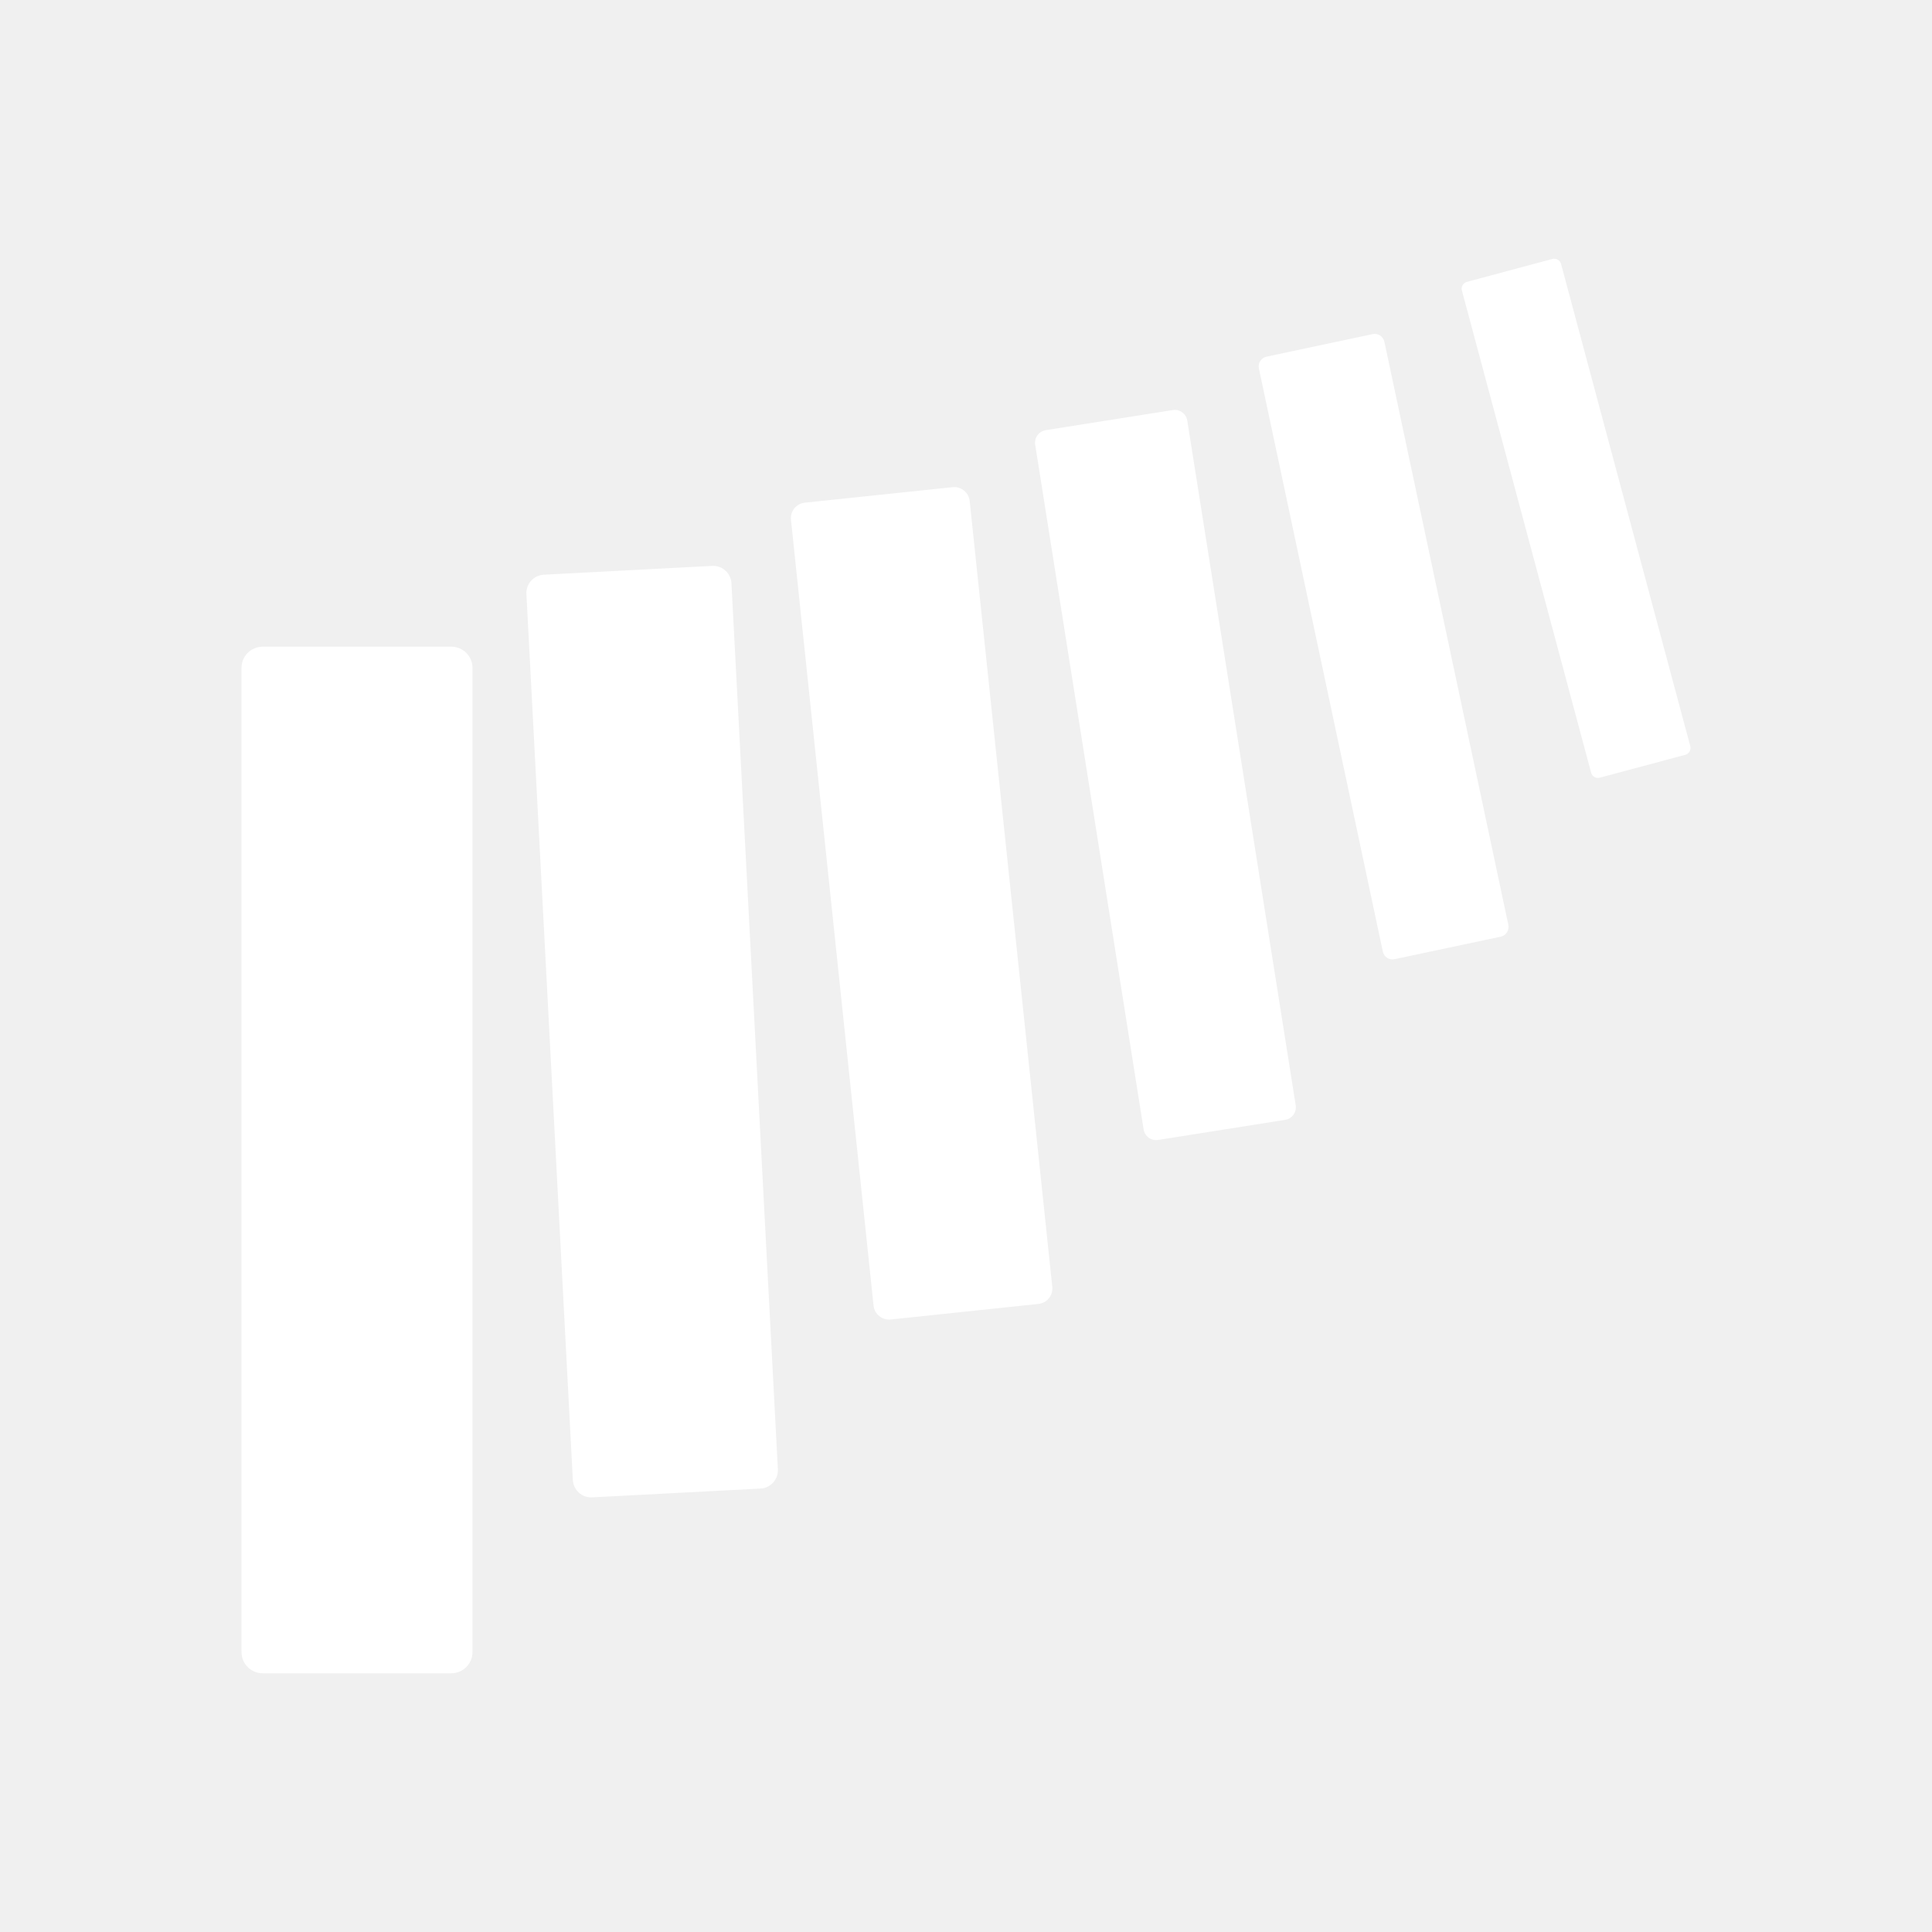
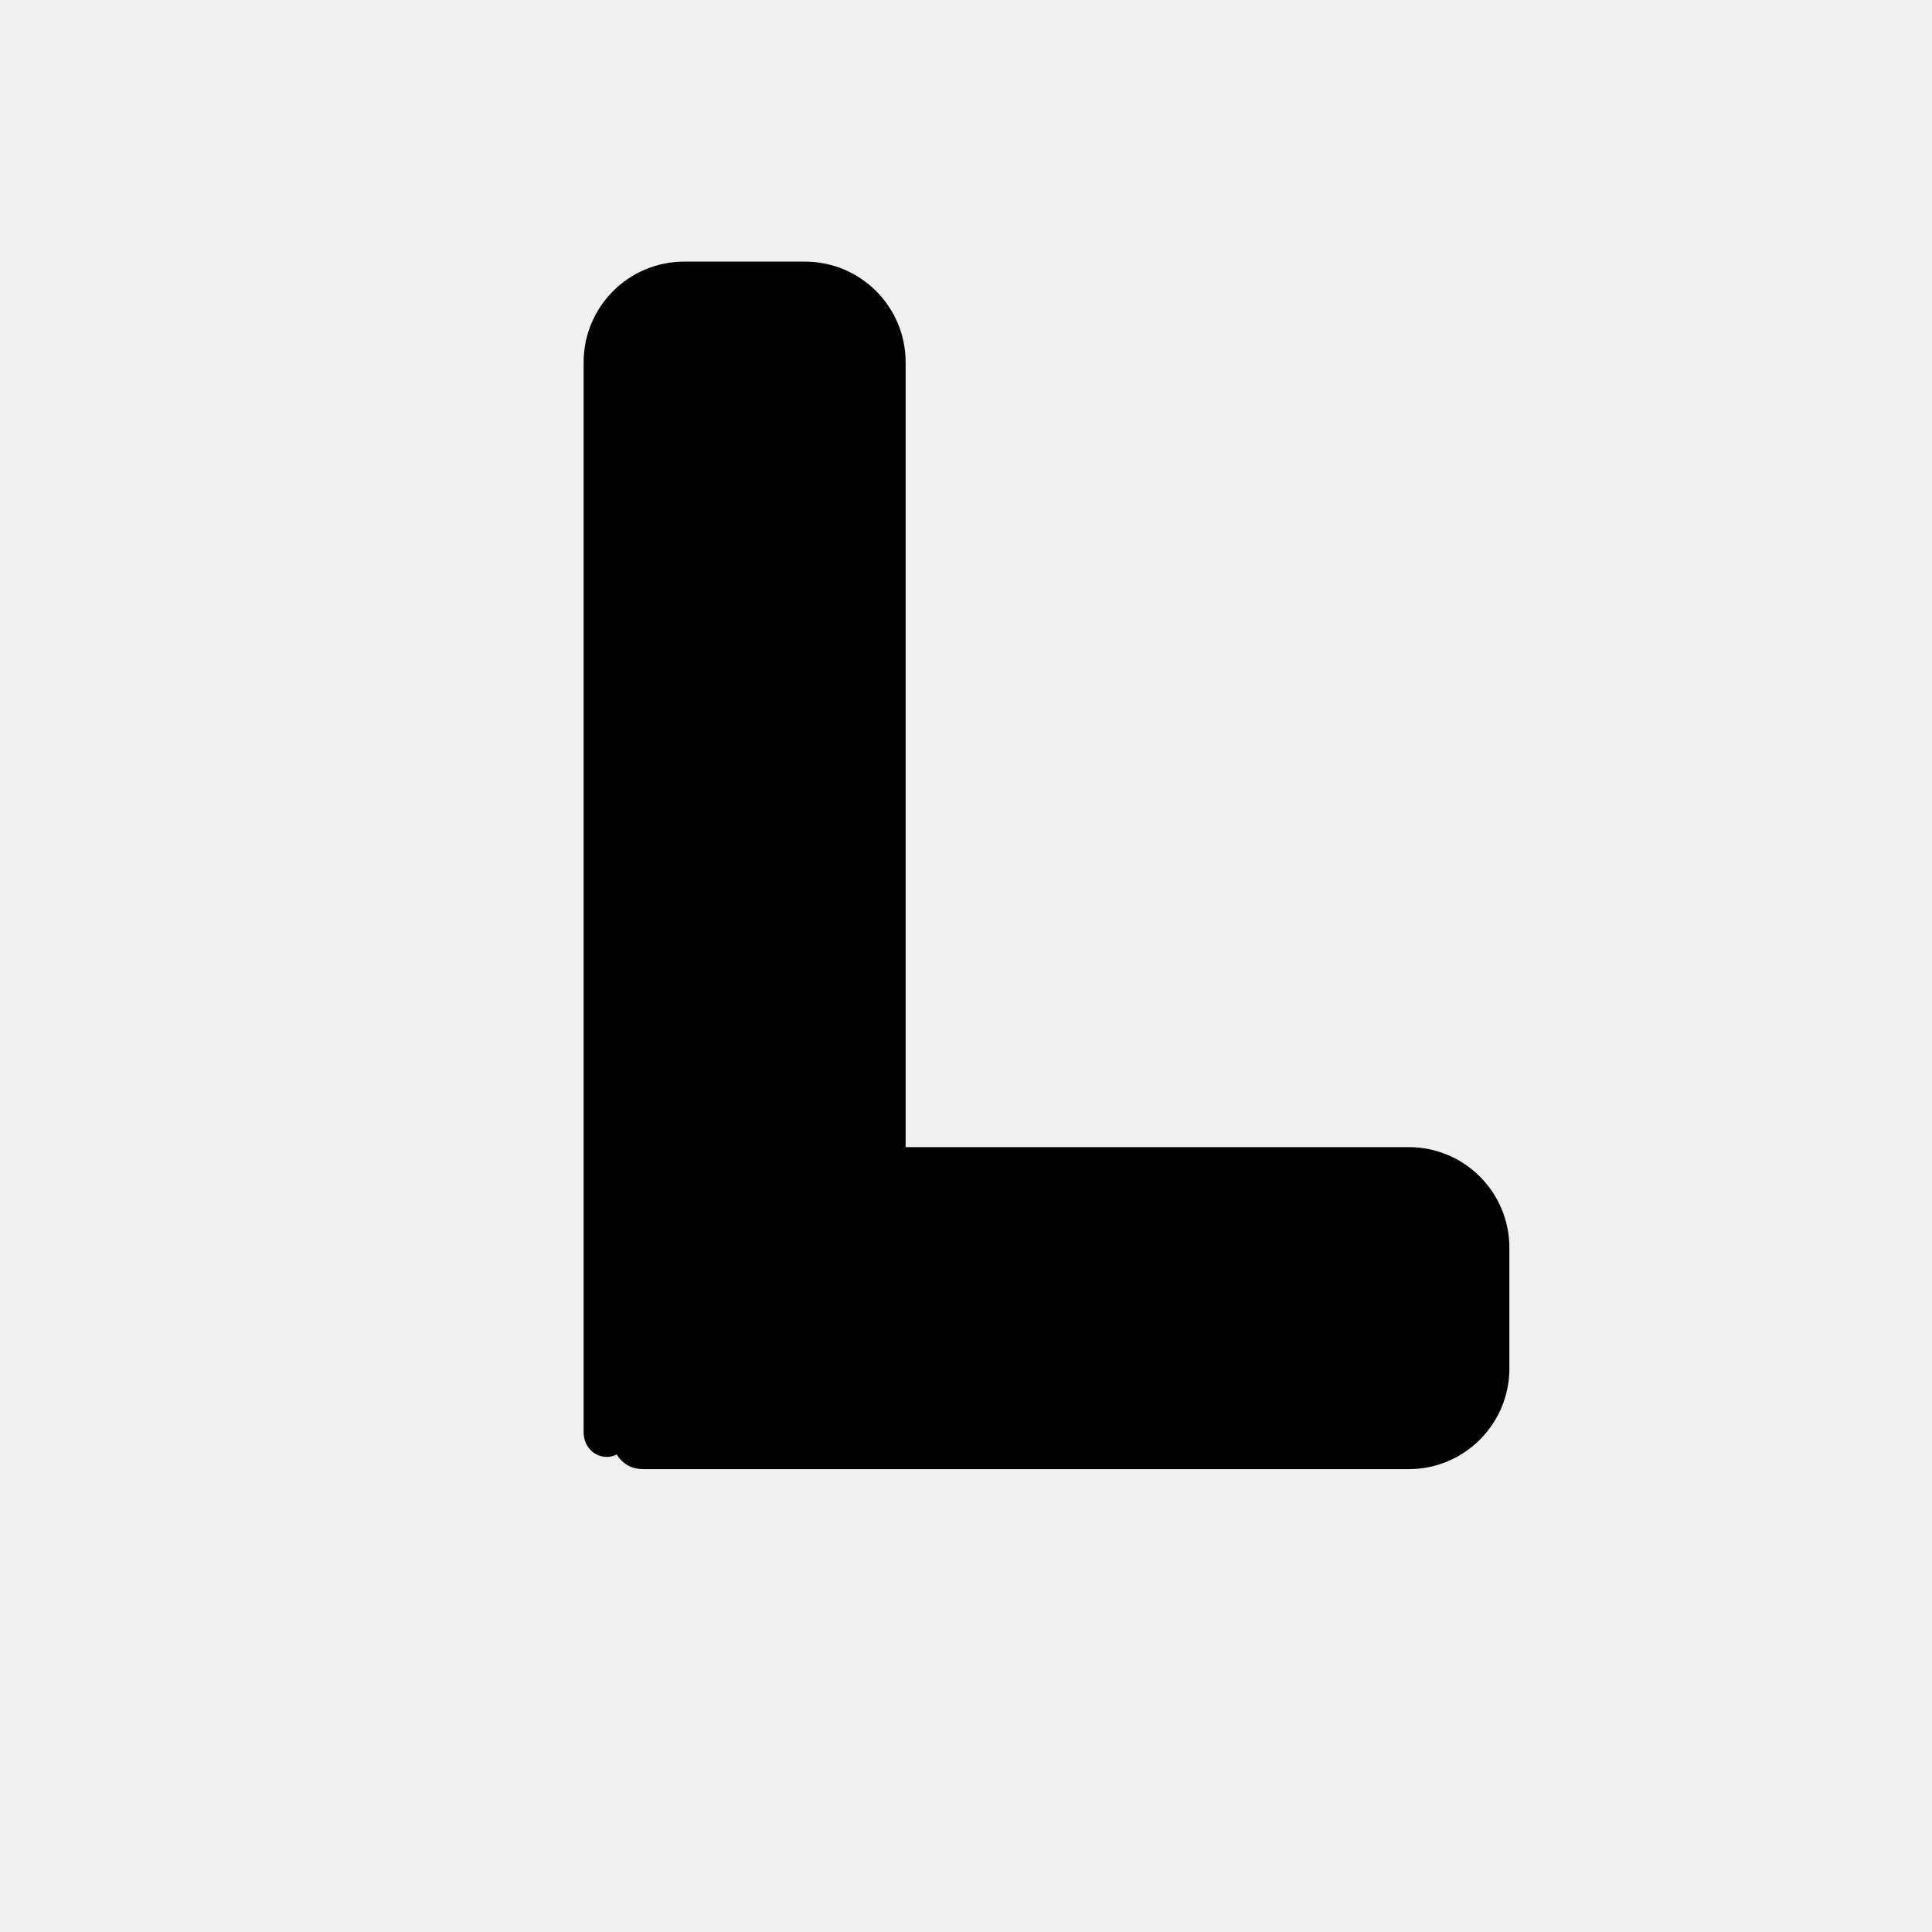
- <svg xmlns="http://www.w3.org/2000/svg" width="100%" height="100%" viewBox="0 0 32 32" version="1.1" xml:space="preserve" style="fill-rule:evenodd;clip-rule:evenodd;stroke-linejoin:round;stroke-miterlimit:2;">
-   <rect id="ICON" x="0" y="0" width="32" height="32" style="fill:none;" />
-   <g>
-     <g>
-       <path d="M7.826,11.062l-0,16.301c-0,0.194 -0.158,0.352 -0.351,0.352l-3.124,-0c-0.194,-0 -0.351,-0.158 -0.351,-0.352l-0,-16.301c-0,-0.194 0.157,-0.351 0.351,-0.351l3.124,-0c0.193,-0 0.351,0.157 0.351,0.351Z" style="fill:#fff;" />
-       <g>
-         <path d="M12.115,9.661l0.769,14.674c0.009,0.168 -0.12,0.312 -0.288,0.32l-2.788,0.146c-0.168,0.009 -0.311,-0.12 -0.32,-0.288l-0.769,-14.674c-0.009,-0.168 0.12,-0.311 0.288,-0.32l2.788,-0.146c0.168,-0.009 0.311,0.12 0.32,0.288Z" style="fill:#fff;" />
-       </g>
-       <g>
-         <path d="M16.061,8.298l1.368,13.016c0.015,0.142 -0.088,0.269 -0.23,0.283l-2.447,0.258c-0.141,0.014 -0.268,-0.088 -0.283,-0.23l-1.368,-13.016c-0.015,-0.141 0.088,-0.268 0.229,-0.283l2.448,-0.257c0.141,-0.015 0.268,0.088 0.283,0.229Z" style="fill:#fff;" />
-       </g>
-       <g>
-         <path d="M19.665,6.967l1.796,11.34c0.018,0.115 -0.06,0.223 -0.175,0.241l-2.103,0.333c-0.115,0.018 -0.223,-0.06 -0.241,-0.175l-1.796,-11.34c-0.018,-0.115 0.06,-0.223 0.175,-0.241l2.103,-0.333c0.115,-0.019 0.223,0.06 0.241,0.175Z" style="fill:#fff;" />
-       </g>
-       <g>
-         <path d="M22.93,5.661l2.053,9.658c0.018,0.089 -0.038,0.176 -0.127,0.195l-1.758,0.373c-0.088,0.019 -0.176,-0.037 -0.194,-0.126l-2.053,-9.659c-0.019,-0.088 0.037,-0.175 0.126,-0.194l1.758,-0.374c0.089,-0.019 0.176,0.038 0.195,0.127Z" style="fill:#fff;" />
-       </g>
-       <g>
-         <path d="M25.856,4.372l2.14,7.986c0.017,0.063 -0.02,0.127 -0.083,0.144l-1.416,0.379c-0.062,0.017 -0.127,-0.02 -0.143,-0.083l-2.14,-7.986c-0.017,-0.062 0.02,-0.126 0.082,-0.143l1.417,-0.38c0.062,-0.016 0.126,0.021 0.143,0.083Z" style="fill:#fff;" />
-       </g>
-     </g>
-   </g>
+ <svg xmlns="http://www.w3.org/2000/svg" width="24" height="24" viewBox="0 0 24 24" fill="none">
+   <path d="M7.25 4.5C7.25 3.81 7.81 3.25 8.5 3.25H10C10.69 3.25 11.25 3.81 11.25 4.5V14.25L7.75 18C7.56 18.204 7.25 18.069 7.25 17.79V4.5Z" fill="black" />
+   <path d="M11.25 14.25H17.5C18.19 14.25 18.75 14.81 18.75 15.5V17C18.75 17.69 18.19 18.25 17.5 18.25H7.983C7.651 18.25 7.484 17.85 7.717 17.613L11.25 14.25Z" fill="black" />
</svg>
